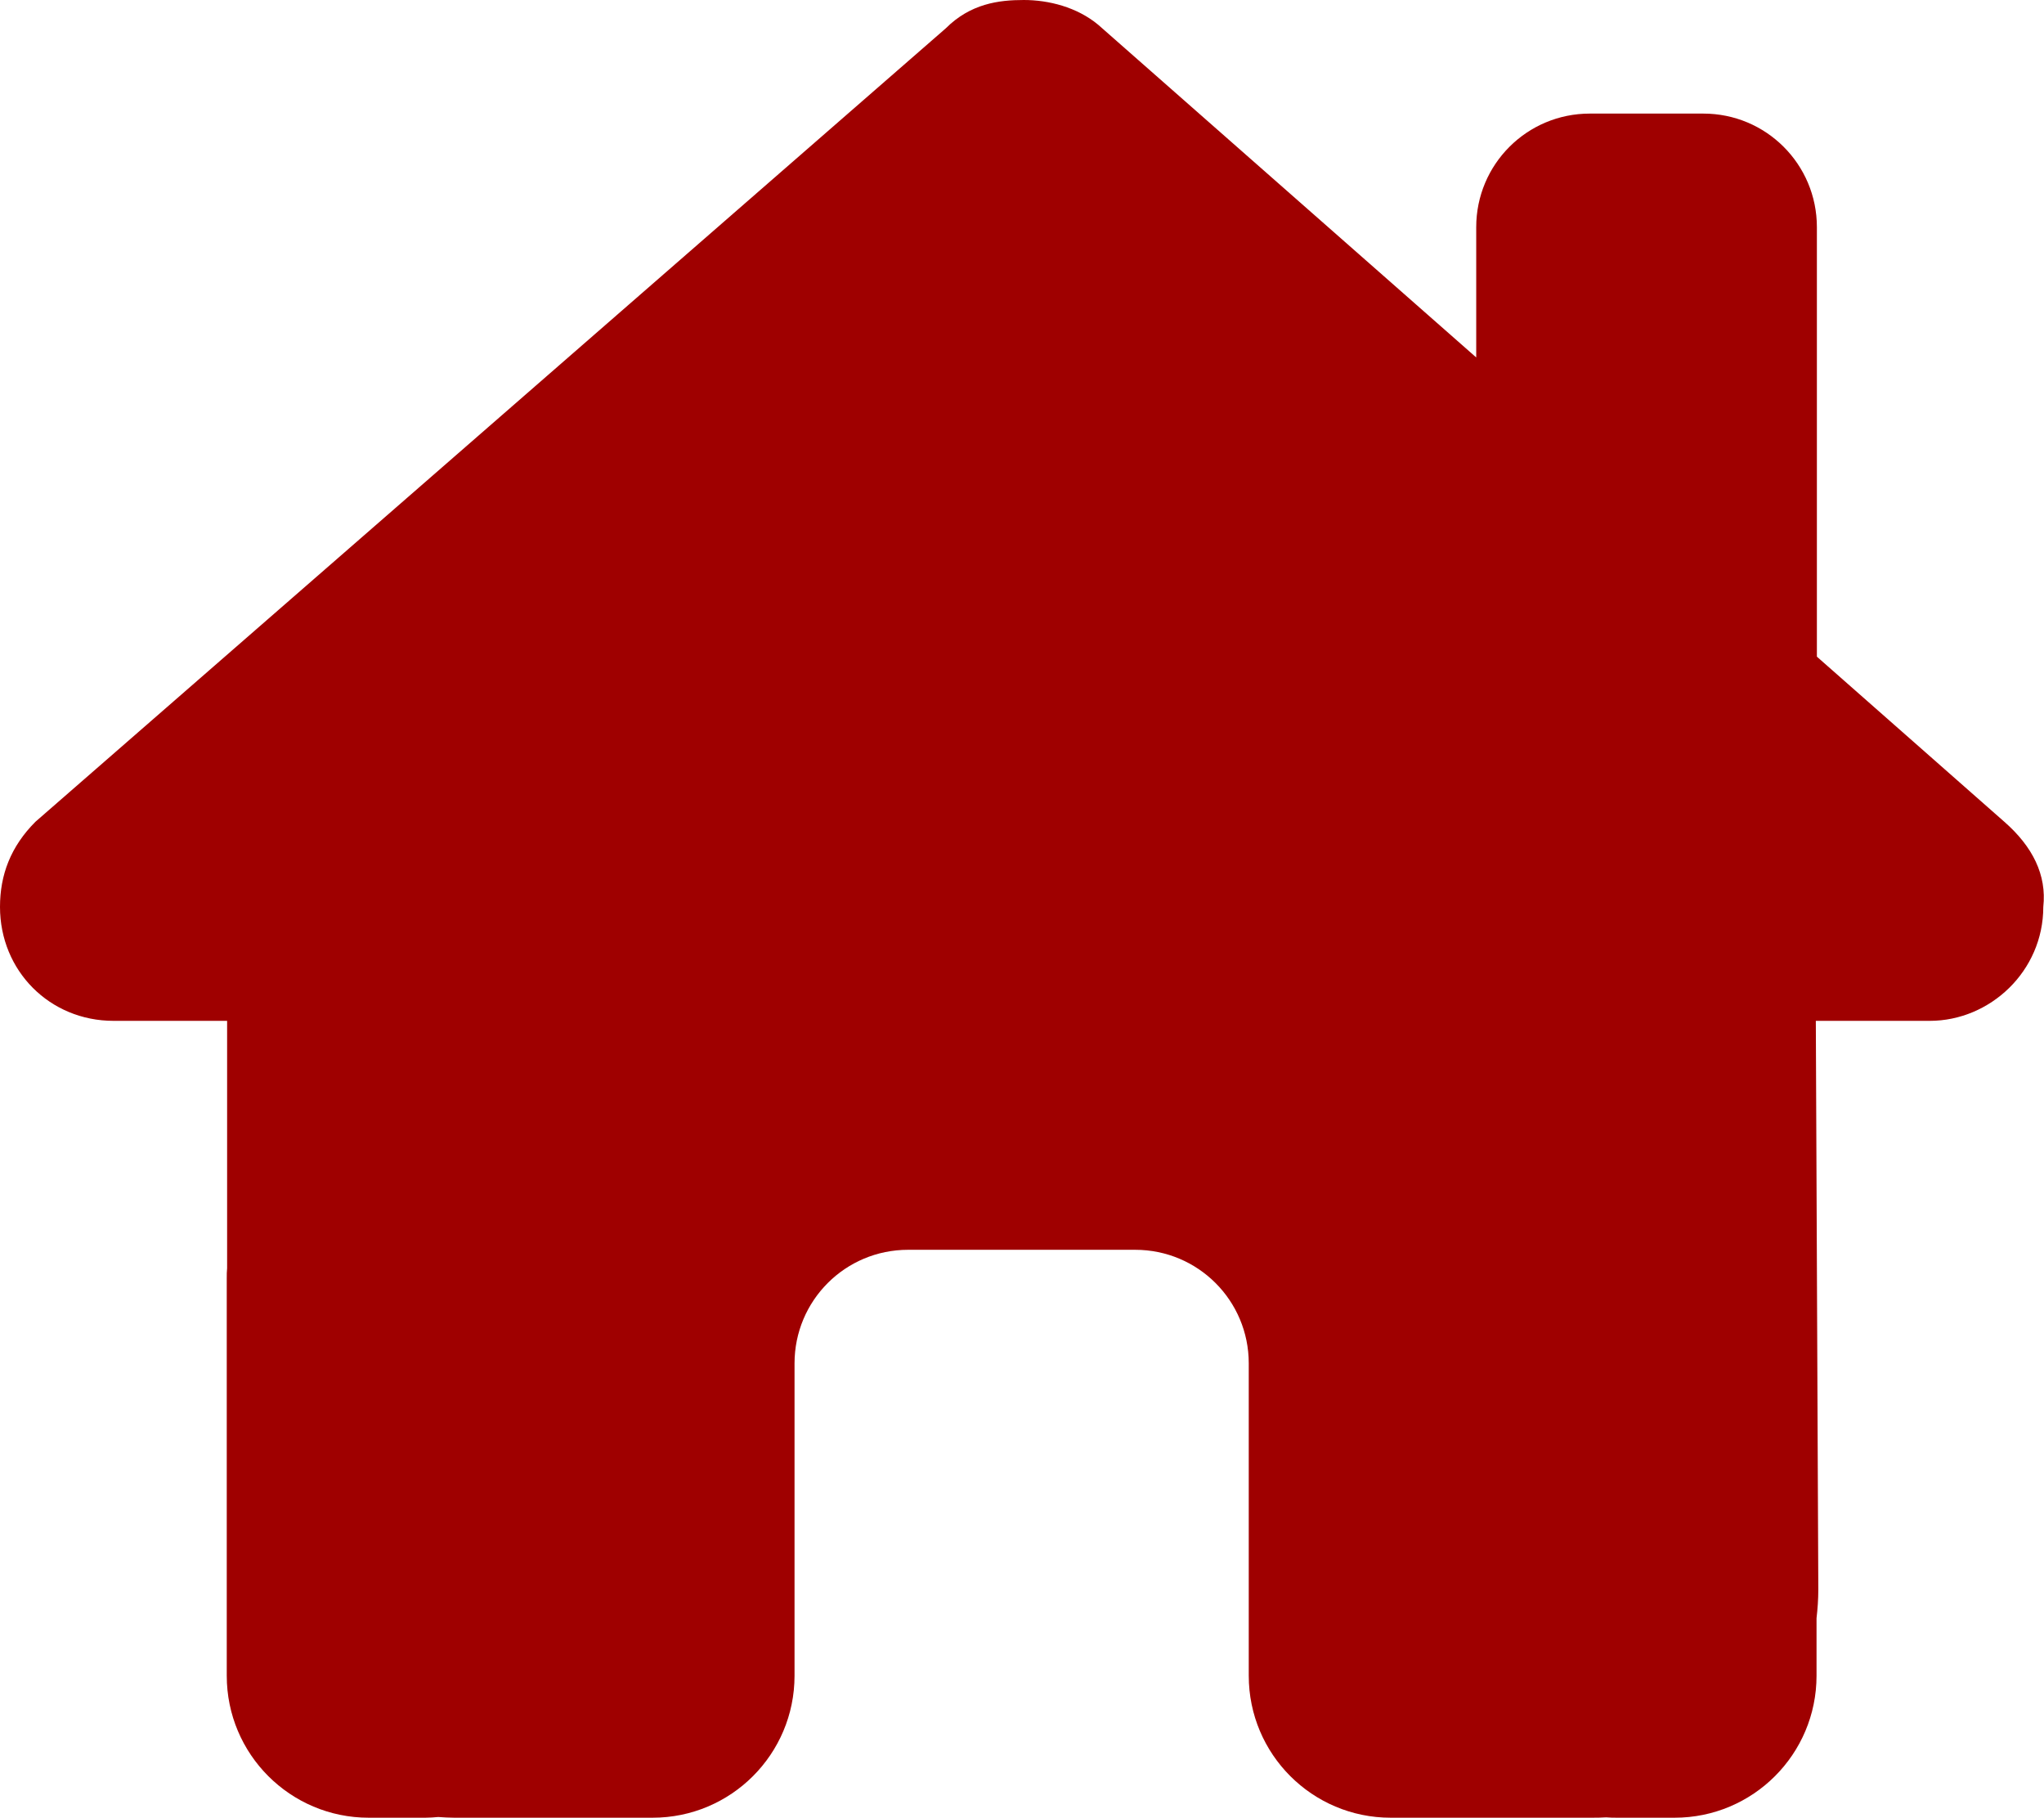
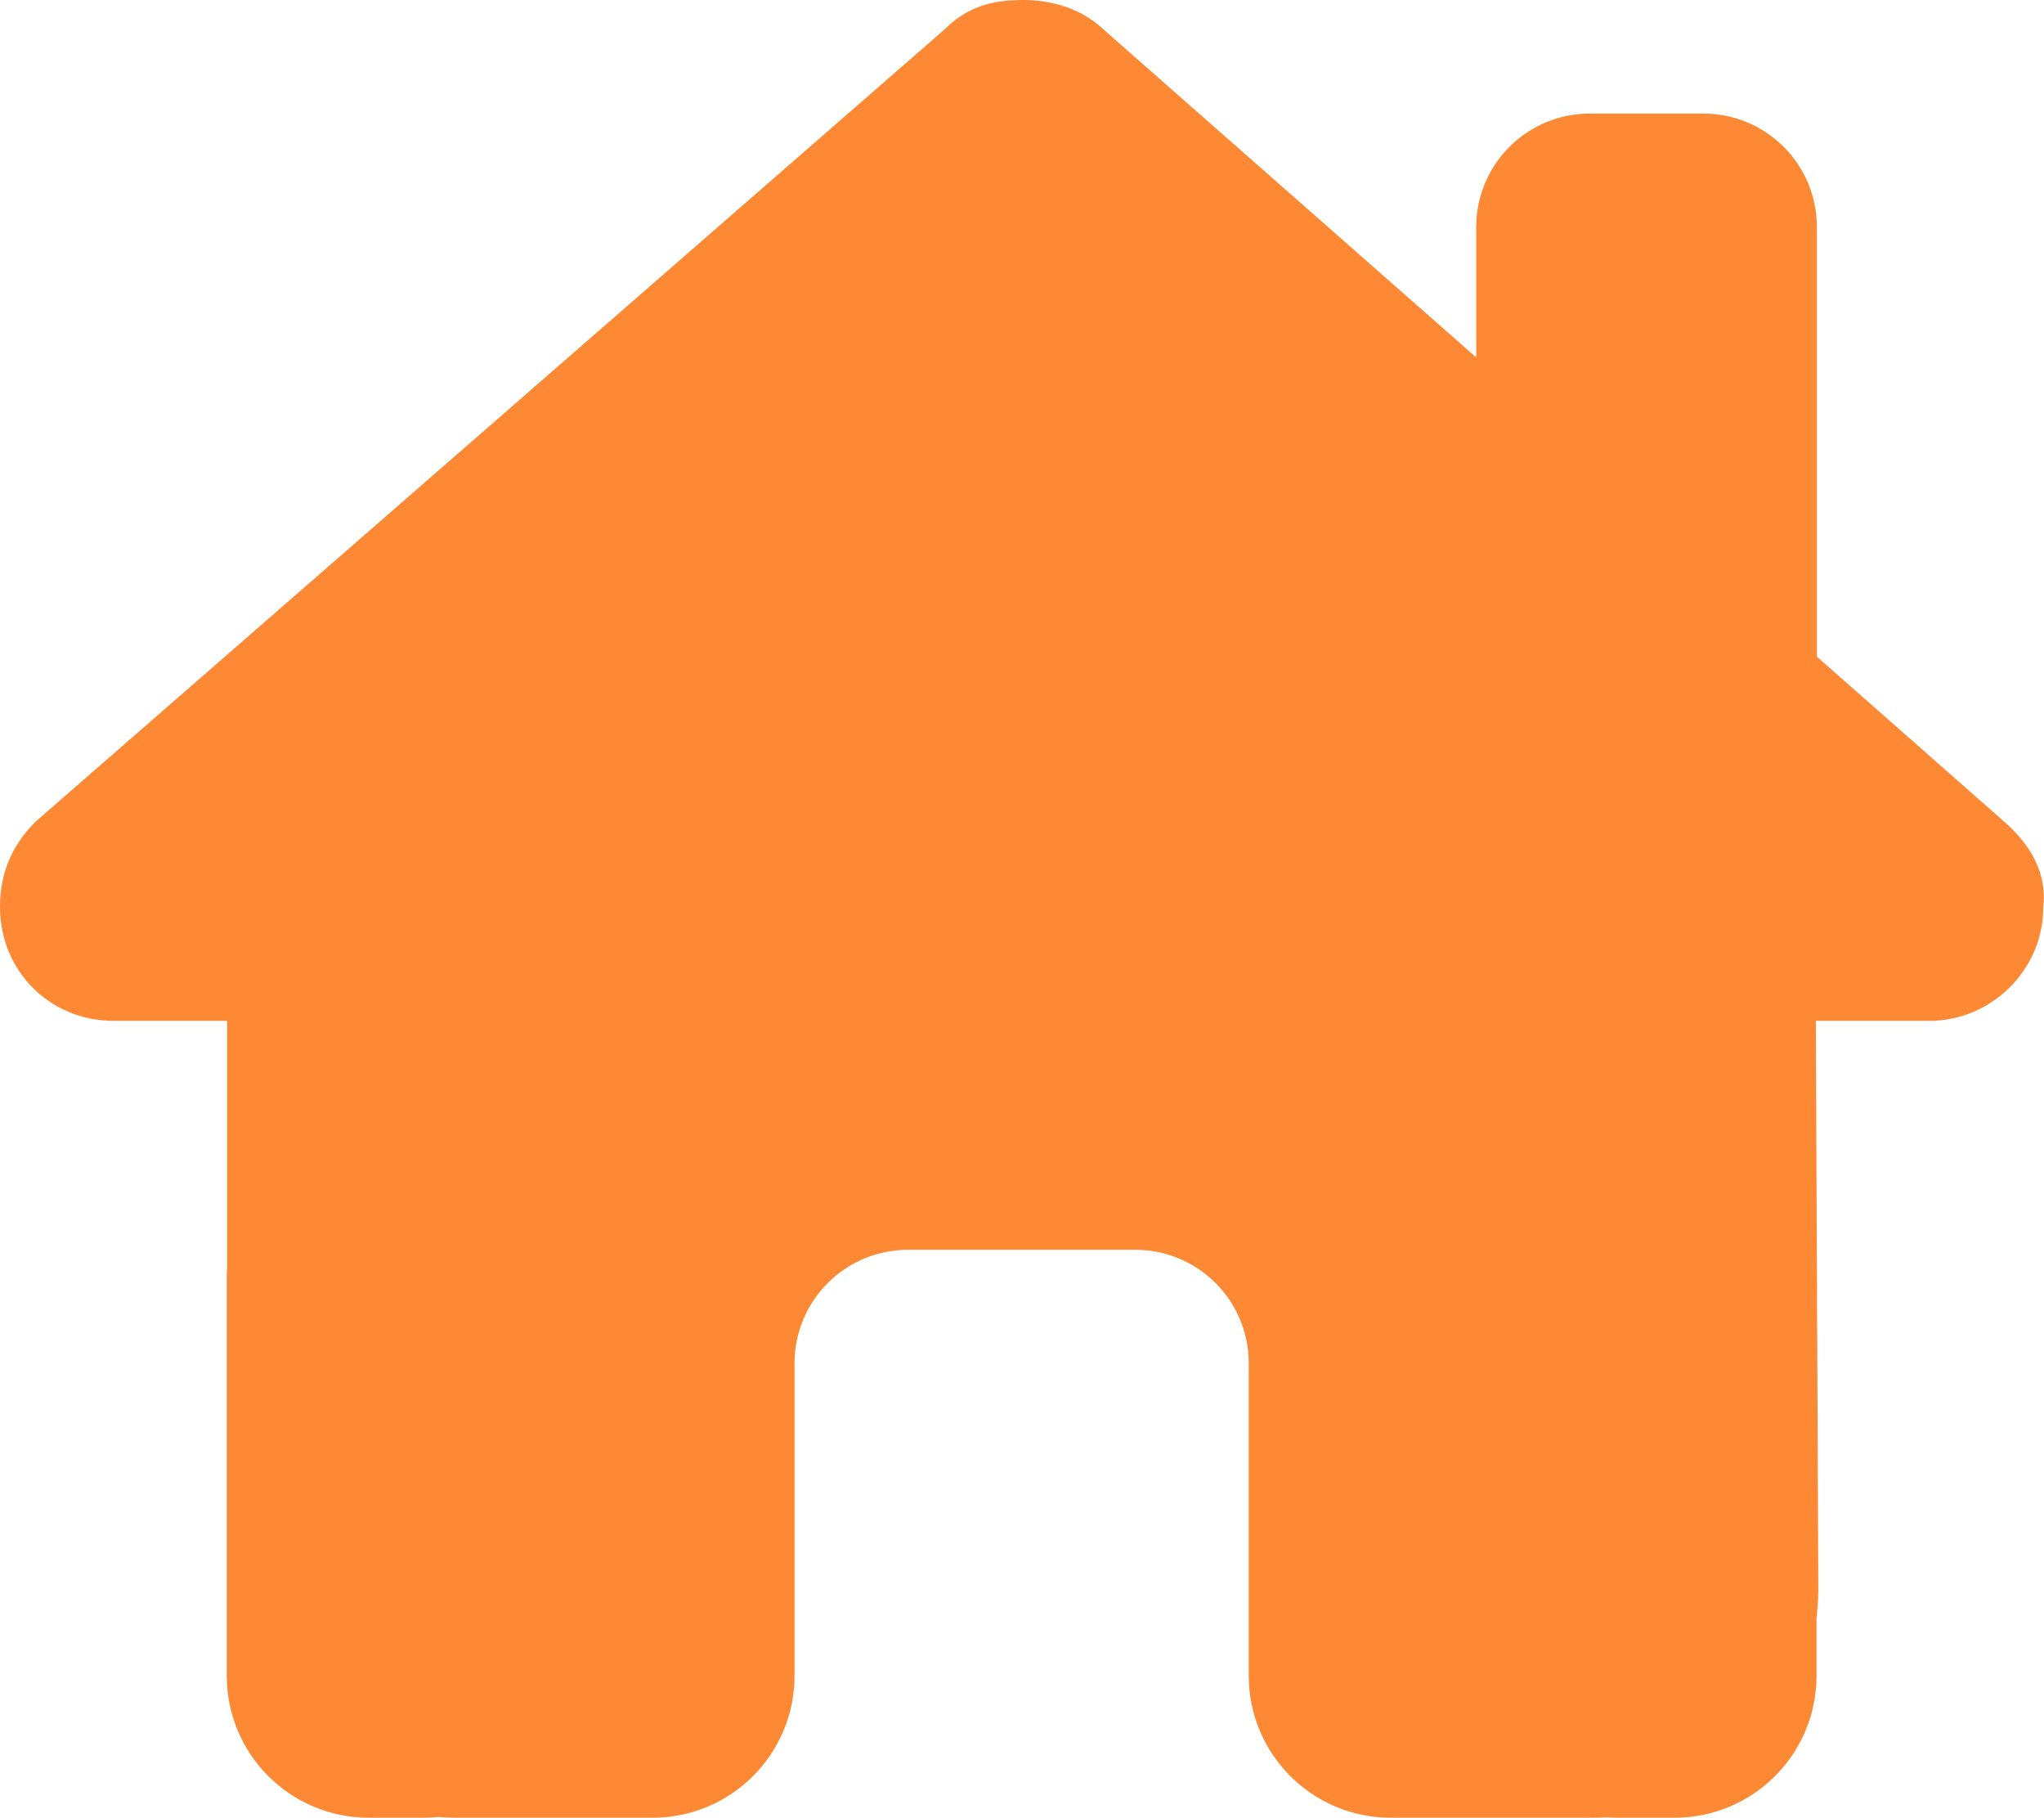
<svg xmlns="http://www.w3.org/2000/svg" viewBox="0 0 576 512">
-   <path fill="#9f0000" d="M543.8 287.6c17 0 32-14 32-32.1c1-9-3-17-11-24L512 185l0-121c0-17.7-14.3-32-32-32l-32 0c-17.7 0-32 14.3-32 32l0 36.7L309.5 7c-6-5-14-7-21-7s-15 1-22 8L10 231.5c-7 7-10 15-10 24c0 18 14 32.1 32 32.1l32 0 0 69.7c-.1 .9-.1 1.8-.1 2.8l0 112c0 22.1 17.9 40 40 40l16 0c1.2 0 2.4-.1 3.6-.2c1.5 .1 3 .2 4.5 .2l31.9 0 24 0c22.1 0 40-17.9 40-40l0-24 0-64c0-17.7 14.3-32 32-32l64 0c17.7 0 32 14.3 32 32l0 64 0 24c0 22.1 17.9 40 40 40l24 0 32.5 0c1.4 0 2.8 0 4.2-.1c1.1 .1 2.2 .1 3.3 .1l16 0c22.1 0 40-17.9 40-40l0-16.2c.3-2.6 .5-5.3 .5-8.1l-.7-160.2 32 0z" />
+   <path fill="#fe8935" d="M543.8 287.6c17 0 32-14 32-32.1c1-9-3-17-11-24L512 185l0-121c0-17.7-14.3-32-32-32l-32 0c-17.7 0-32 14.3-32 32l0 36.7L309.5 7c-6-5-14-7-21-7s-15 1-22 8L10 231.5c-7 7-10 15-10 24c0 18 14 32.1 32 32.1l32 0 0 69.7c-.1 .9-.1 1.8-.1 2.8l0 112c0 22.1 17.9 40 40 40l16 0c1.2 0 2.4-.1 3.6-.2c1.5 .1 3 .2 4.5 .2l31.9 0 24 0c22.1 0 40-17.9 40-40l0-24 0-64c0-17.7 14.3-32 32-32l64 0c17.7 0 32 14.3 32 32l0 64 0 24c0 22.1 17.9 40 40 40l24 0 32.5 0c1.4 0 2.8 0 4.2-.1c1.1 .1 2.2 .1 3.3 .1l16 0c22.1 0 40-17.9 40-40l0-16.2c.3-2.6 .5-5.3 .5-8.1l-.7-160.2 32 0z" />
</svg>
